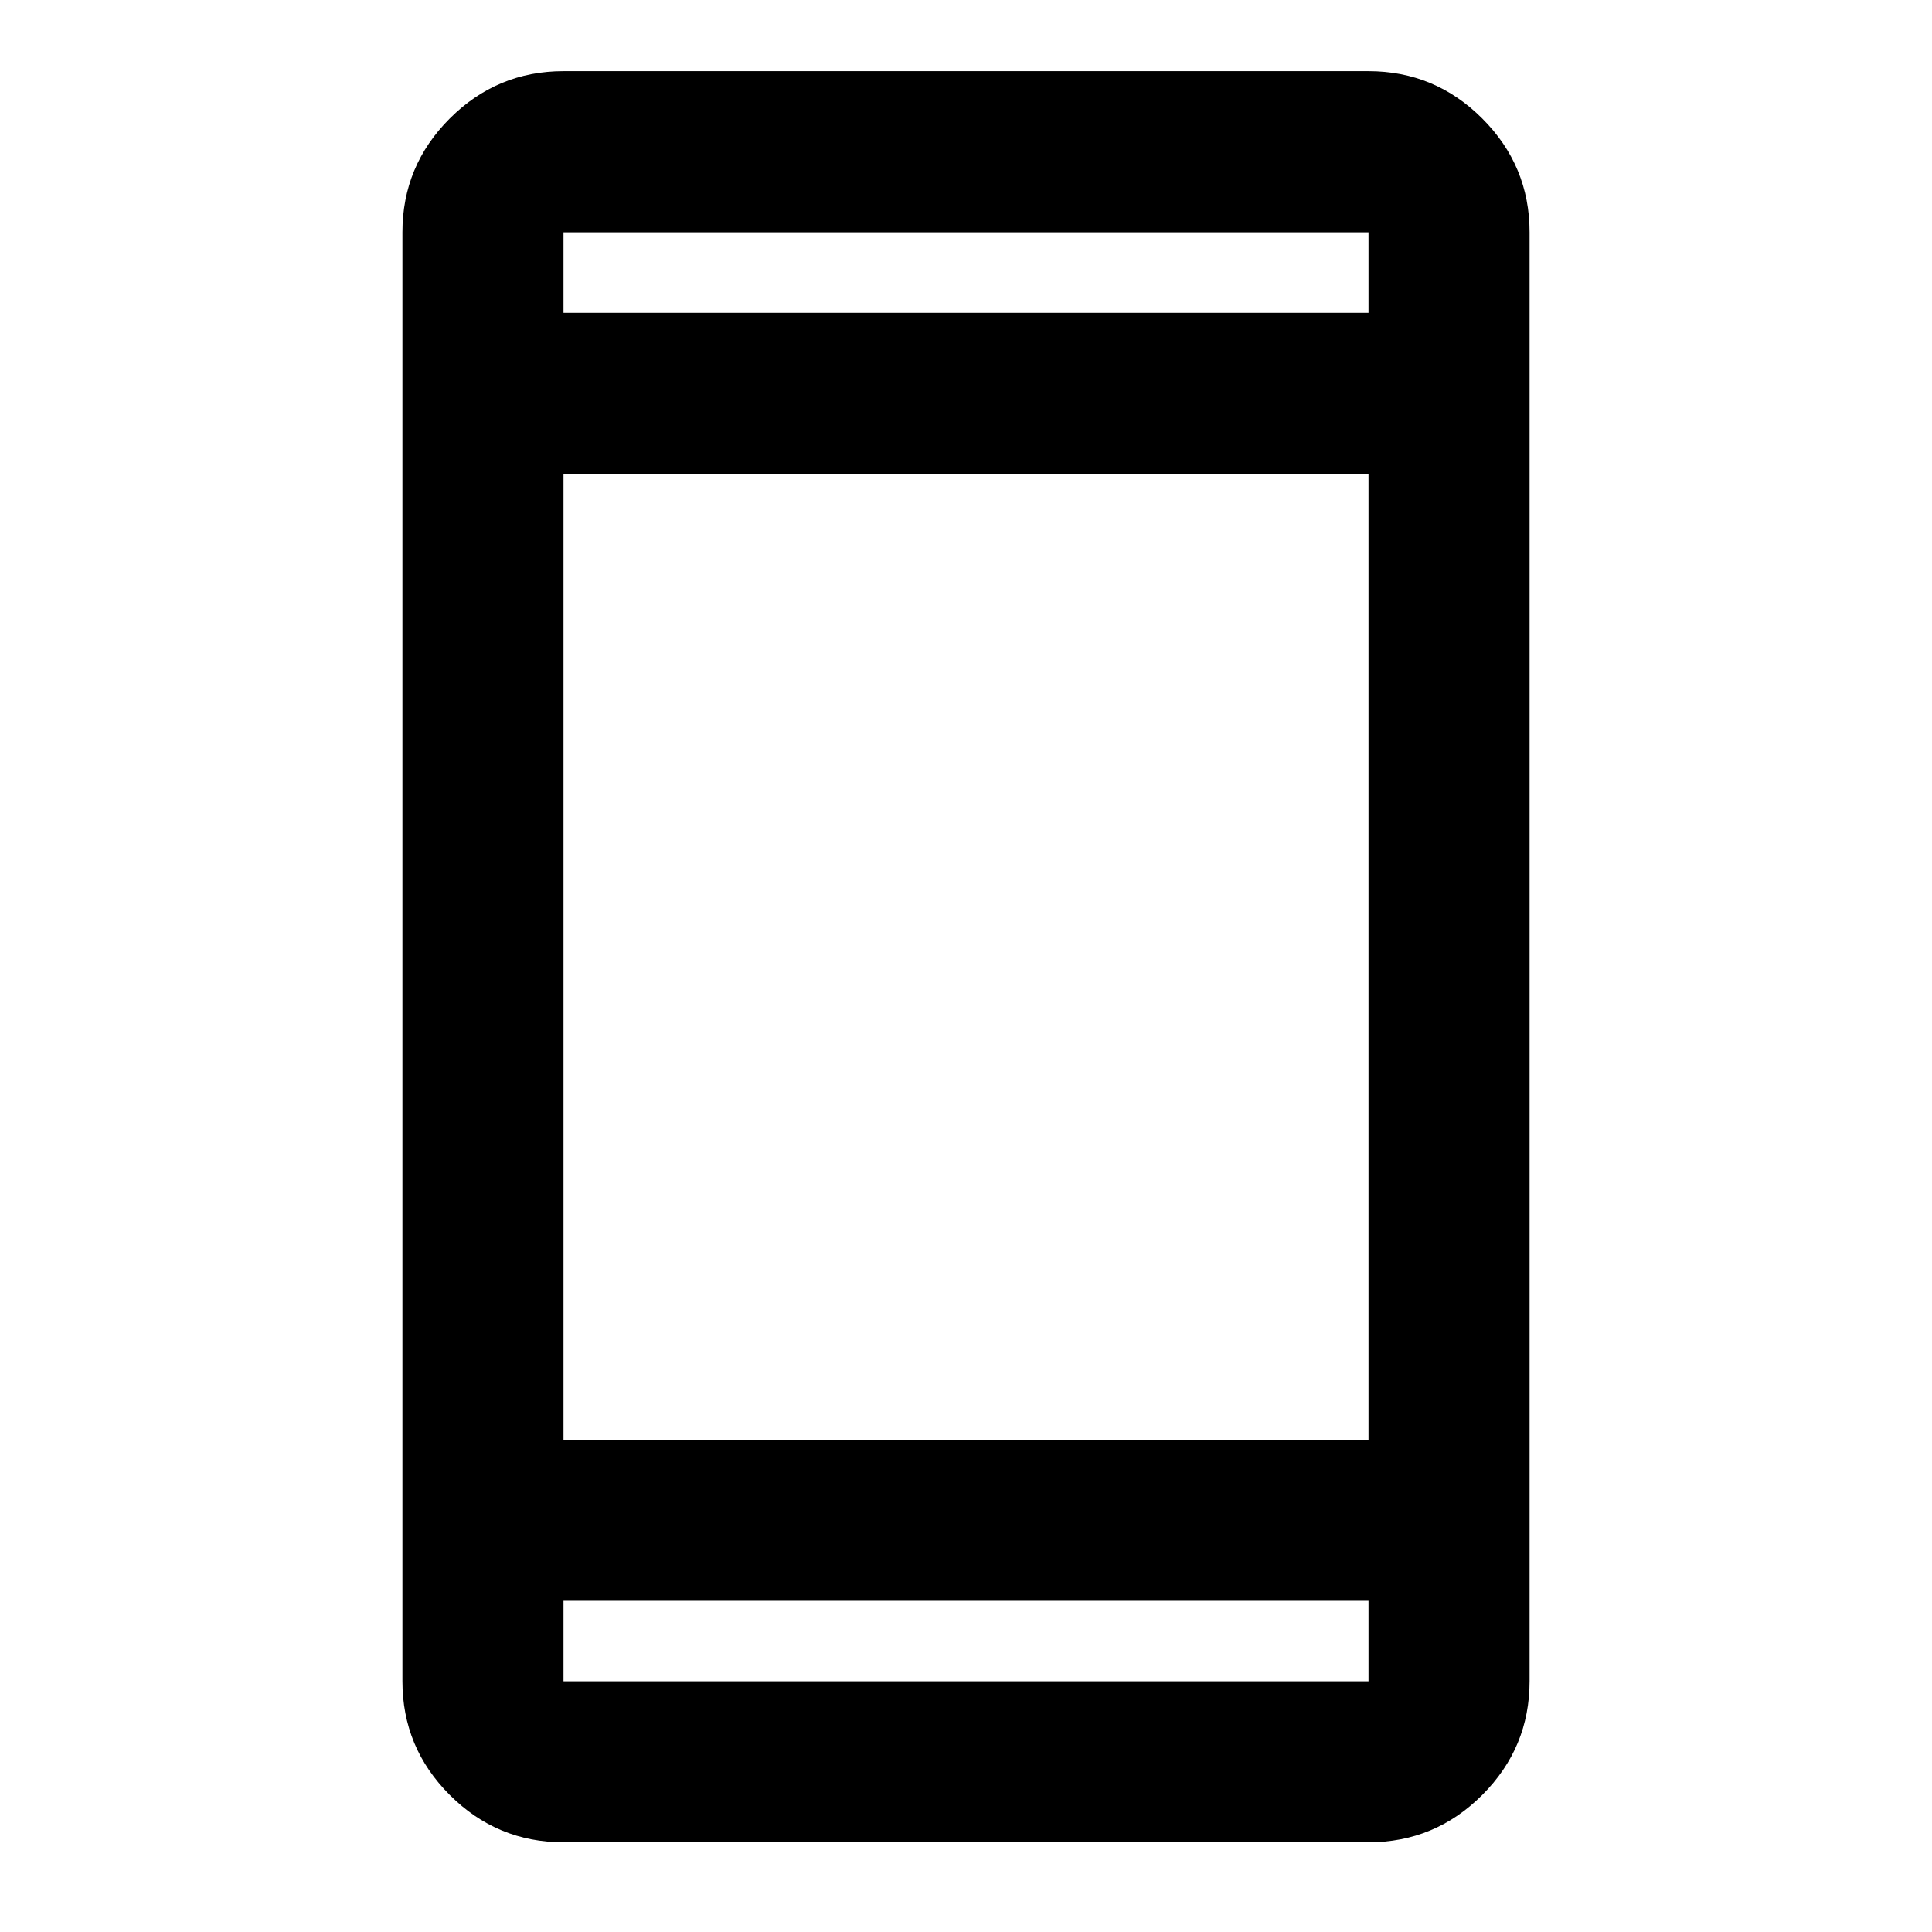
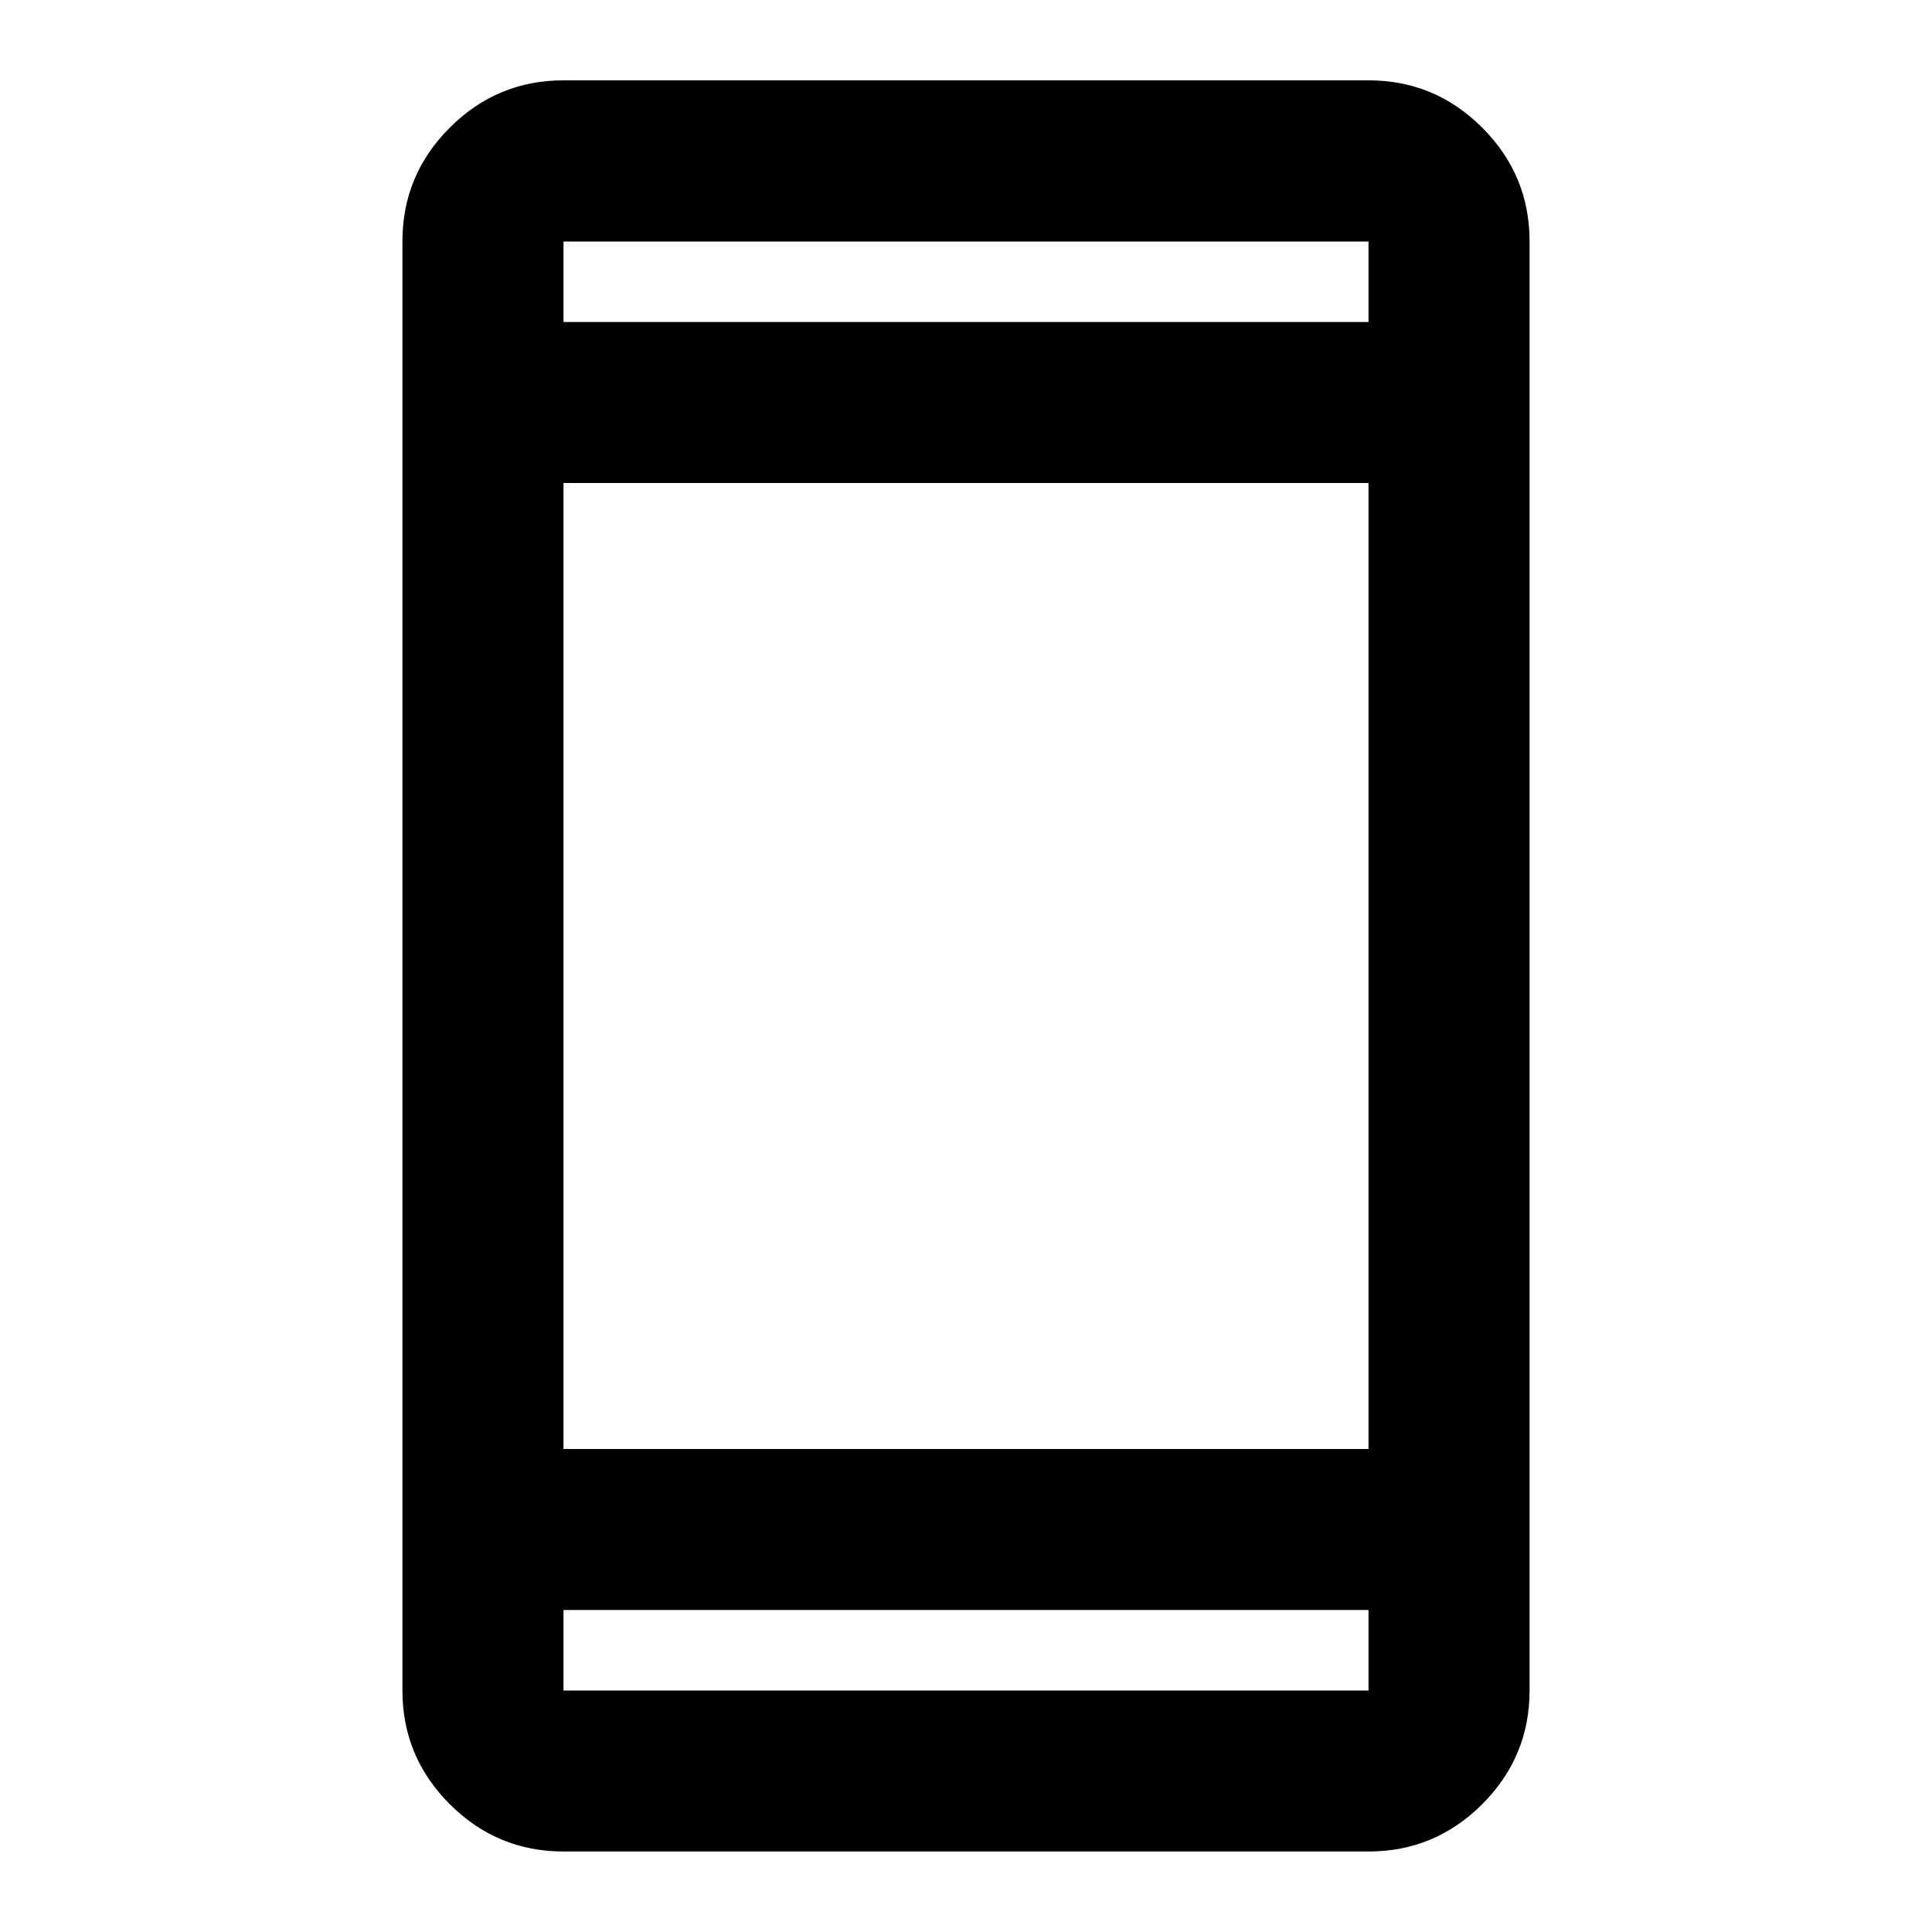
<svg xmlns="http://www.w3.org/2000/svg" viewBox="0 0 24 24">
-   <path d="m7 22.886c-.55 0-1.021-.196-1.413-.588s-.588-.863-.588-1.413v-18c0-.55.196-1.021.588-1.413.392-.392.863-.588 1.413-.588h10c.55 0 1.021.196 1.413.588.392.392.588.863.588 1.413v18c0 .55-.196 1.021-.588 1.413s-.863.588-1.413.588zm0-3v1h10v-1zm0-2h10v-12h-10zm0-14h10v-1h-10z" />
+   <path d="m7 23c-.55 0-1.021-.196-1.413-.588s-.588-.863-.588-1.413v-18c0-.55.196-1.021.588-1.413s.863-.588 1.413-.588h10c.55 0 1.021.196 1.413.588s.588.863.588 1.413v18c0 .55-.196 1.021-.588 1.413s-.863.588-1.413.588zm0-3v1h10v-1zm0-2h10v-12h-10zm0-14h10v-1h-10z" />
</svg>
